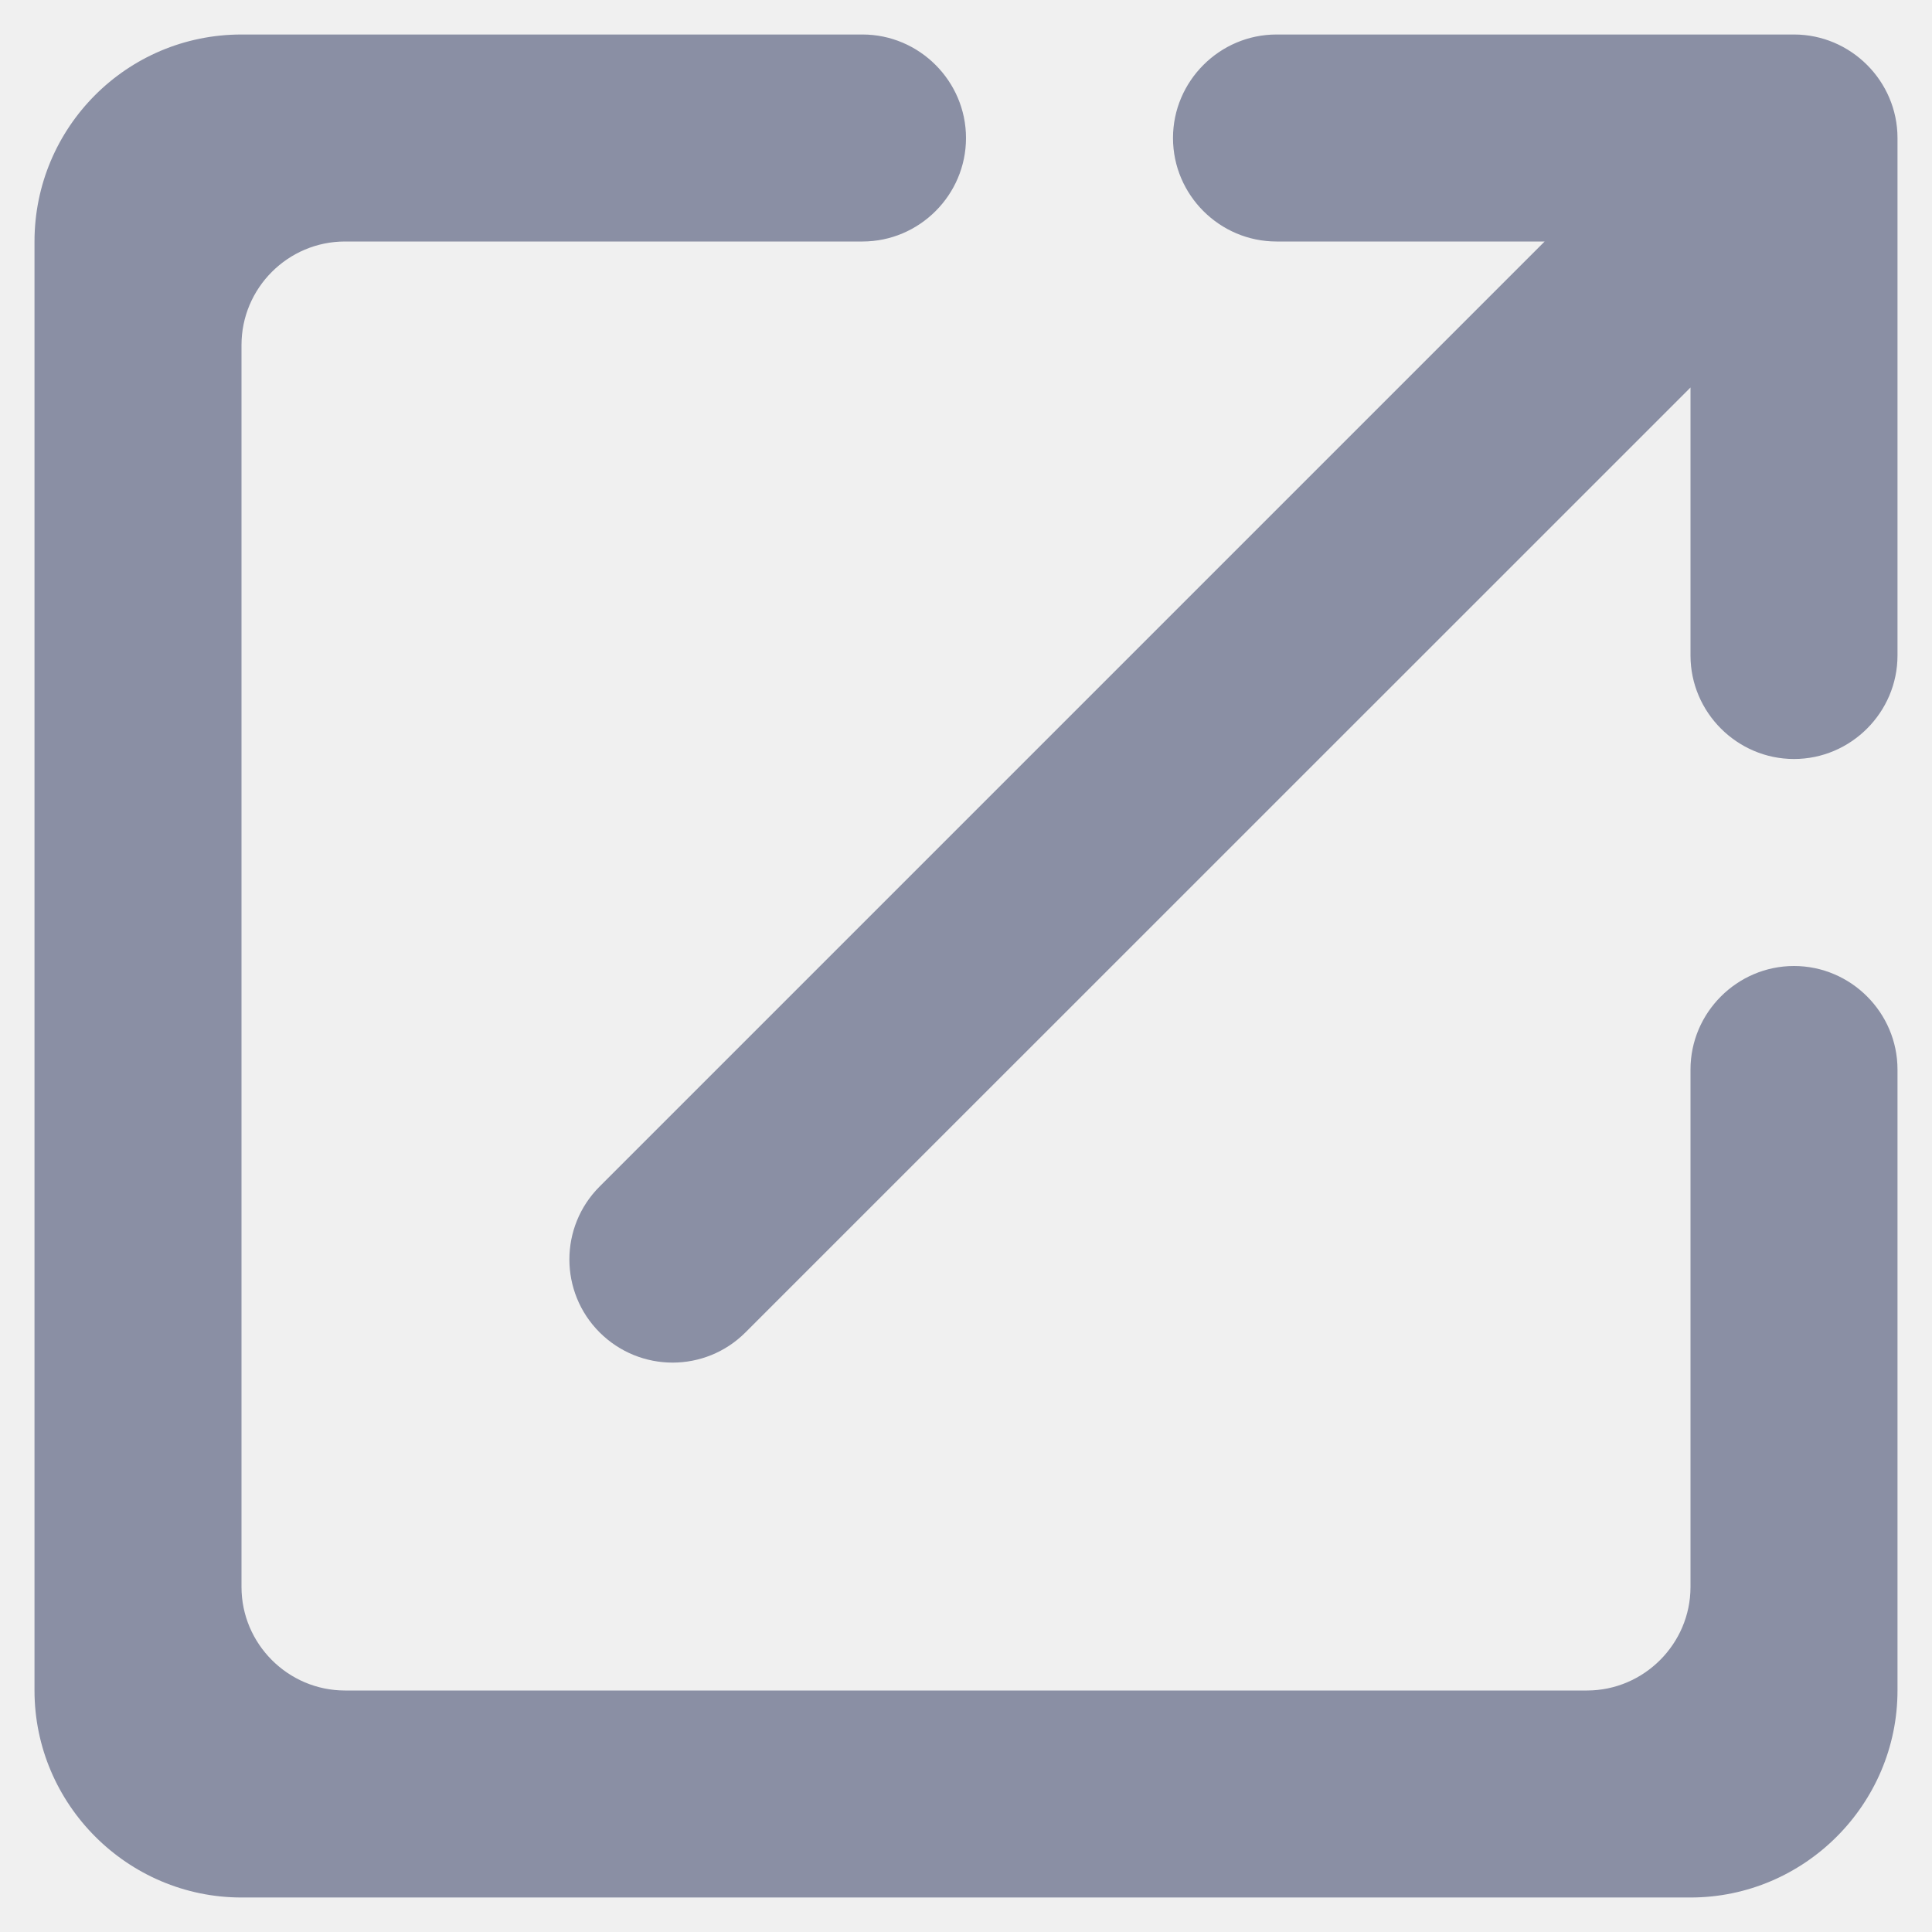
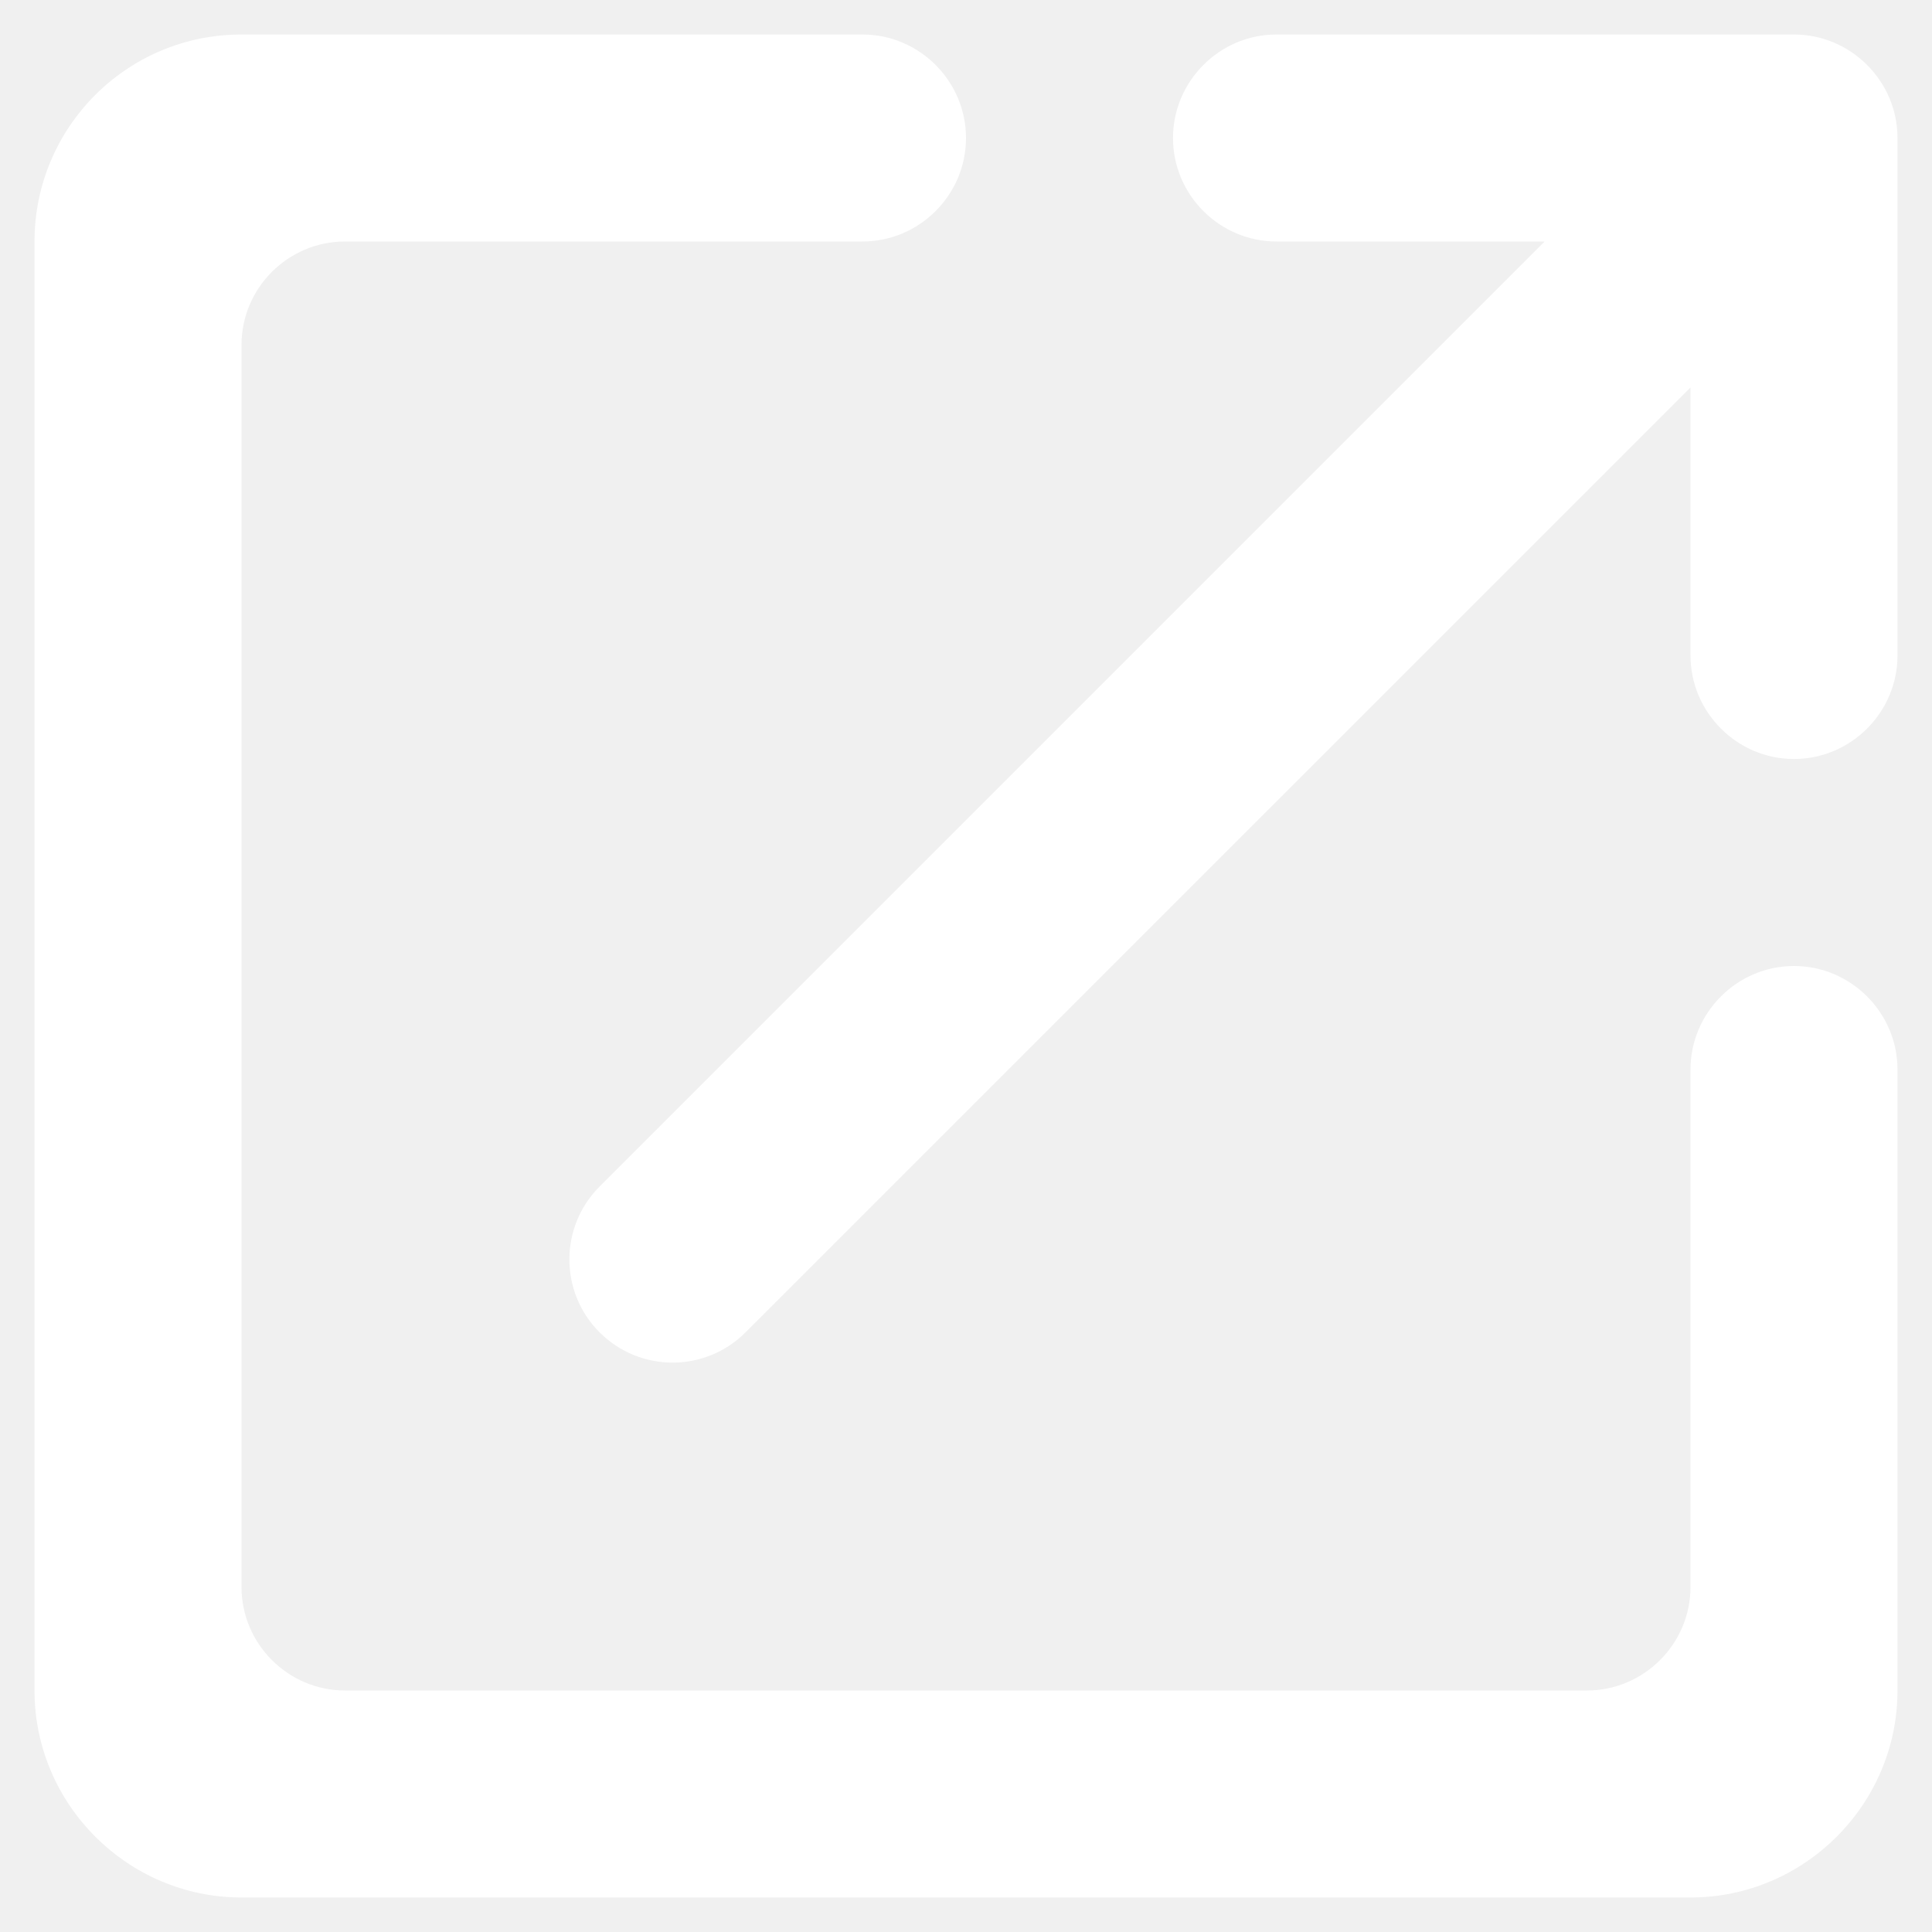
<svg xmlns="http://www.w3.org/2000/svg" width="14" height="14" viewBox="0 0 14 14" fill="none">
-   <path d="M11.5 12.25H2.5C2.087 12.25 1.75 11.912 1.75 11.5V2.5C1.75 2.087 2.087 1.75 2.5 1.75H6.25C6.662 1.75 7 1.413 7 1C7 0.588 6.662 0.25 6.25 0.25H1.75C0.917 0.25 0.25 0.925 0.25 1.75V12.25C0.25 13.075 0.925 13.75 1.75 13.75H12.25C13.075 13.75 13.75 13.075 13.75 12.25V7.75C13.75 7.338 13.412 7 13 7C12.588 7 12.25 7.338 12.25 7.75V11.5C12.25 11.912 11.912 12.25 11.5 12.25ZM8.5 1C8.5 1.413 8.838 1.75 9.25 1.75H11.193L4.345 8.598C4.053 8.89 4.053 9.363 4.345 9.655C4.638 9.947 5.11 9.947 5.402 9.655L12.25 2.808V4.75C12.25 5.162 12.588 5.5 13 5.5C13.412 5.5 13.75 5.162 13.75 4.75V1C13.75 0.588 13.412 0.25 13 0.25H9.25C8.838 0.25 8.5 0.588 8.5 1Z" fill="#8A8FA4" />
+   <path d="M11.5 12.25H2.5C2.087 12.25 1.75 11.912 1.75 11.5V2.5C1.75 2.087 2.087 1.75 2.5 1.75H6.25C6.662 1.75 7 1.413 7 1C7 0.588 6.662 0.25 6.25 0.25H1.75C0.917 0.25 0.25 0.925 0.25 1.75V12.25C0.25 13.075 0.925 13.75 1.75 13.75H12.25C13.075 13.75 13.75 13.075 13.75 12.25V7.75C13.75 7.338 13.412 7 13 7C12.588 7 12.25 7.338 12.25 7.75V11.5C12.25 11.912 11.912 12.25 11.5 12.25ZM8.5 1C8.5 1.413 8.838 1.75 9.25 1.75H11.193L4.345 8.598C4.053 8.89 4.053 9.363 4.345 9.655C4.638 9.947 5.11 9.947 5.402 9.655L12.25 2.808V4.75C12.25 5.162 12.588 5.5 13 5.5C13.412 5.5 13.75 5.162 13.75 4.75V1C13.75 0.588 13.412 0.25 13 0.25H9.25C8.838 0.25 8.5 0.588 8.5 1Z" fill="white" />
</svg>
